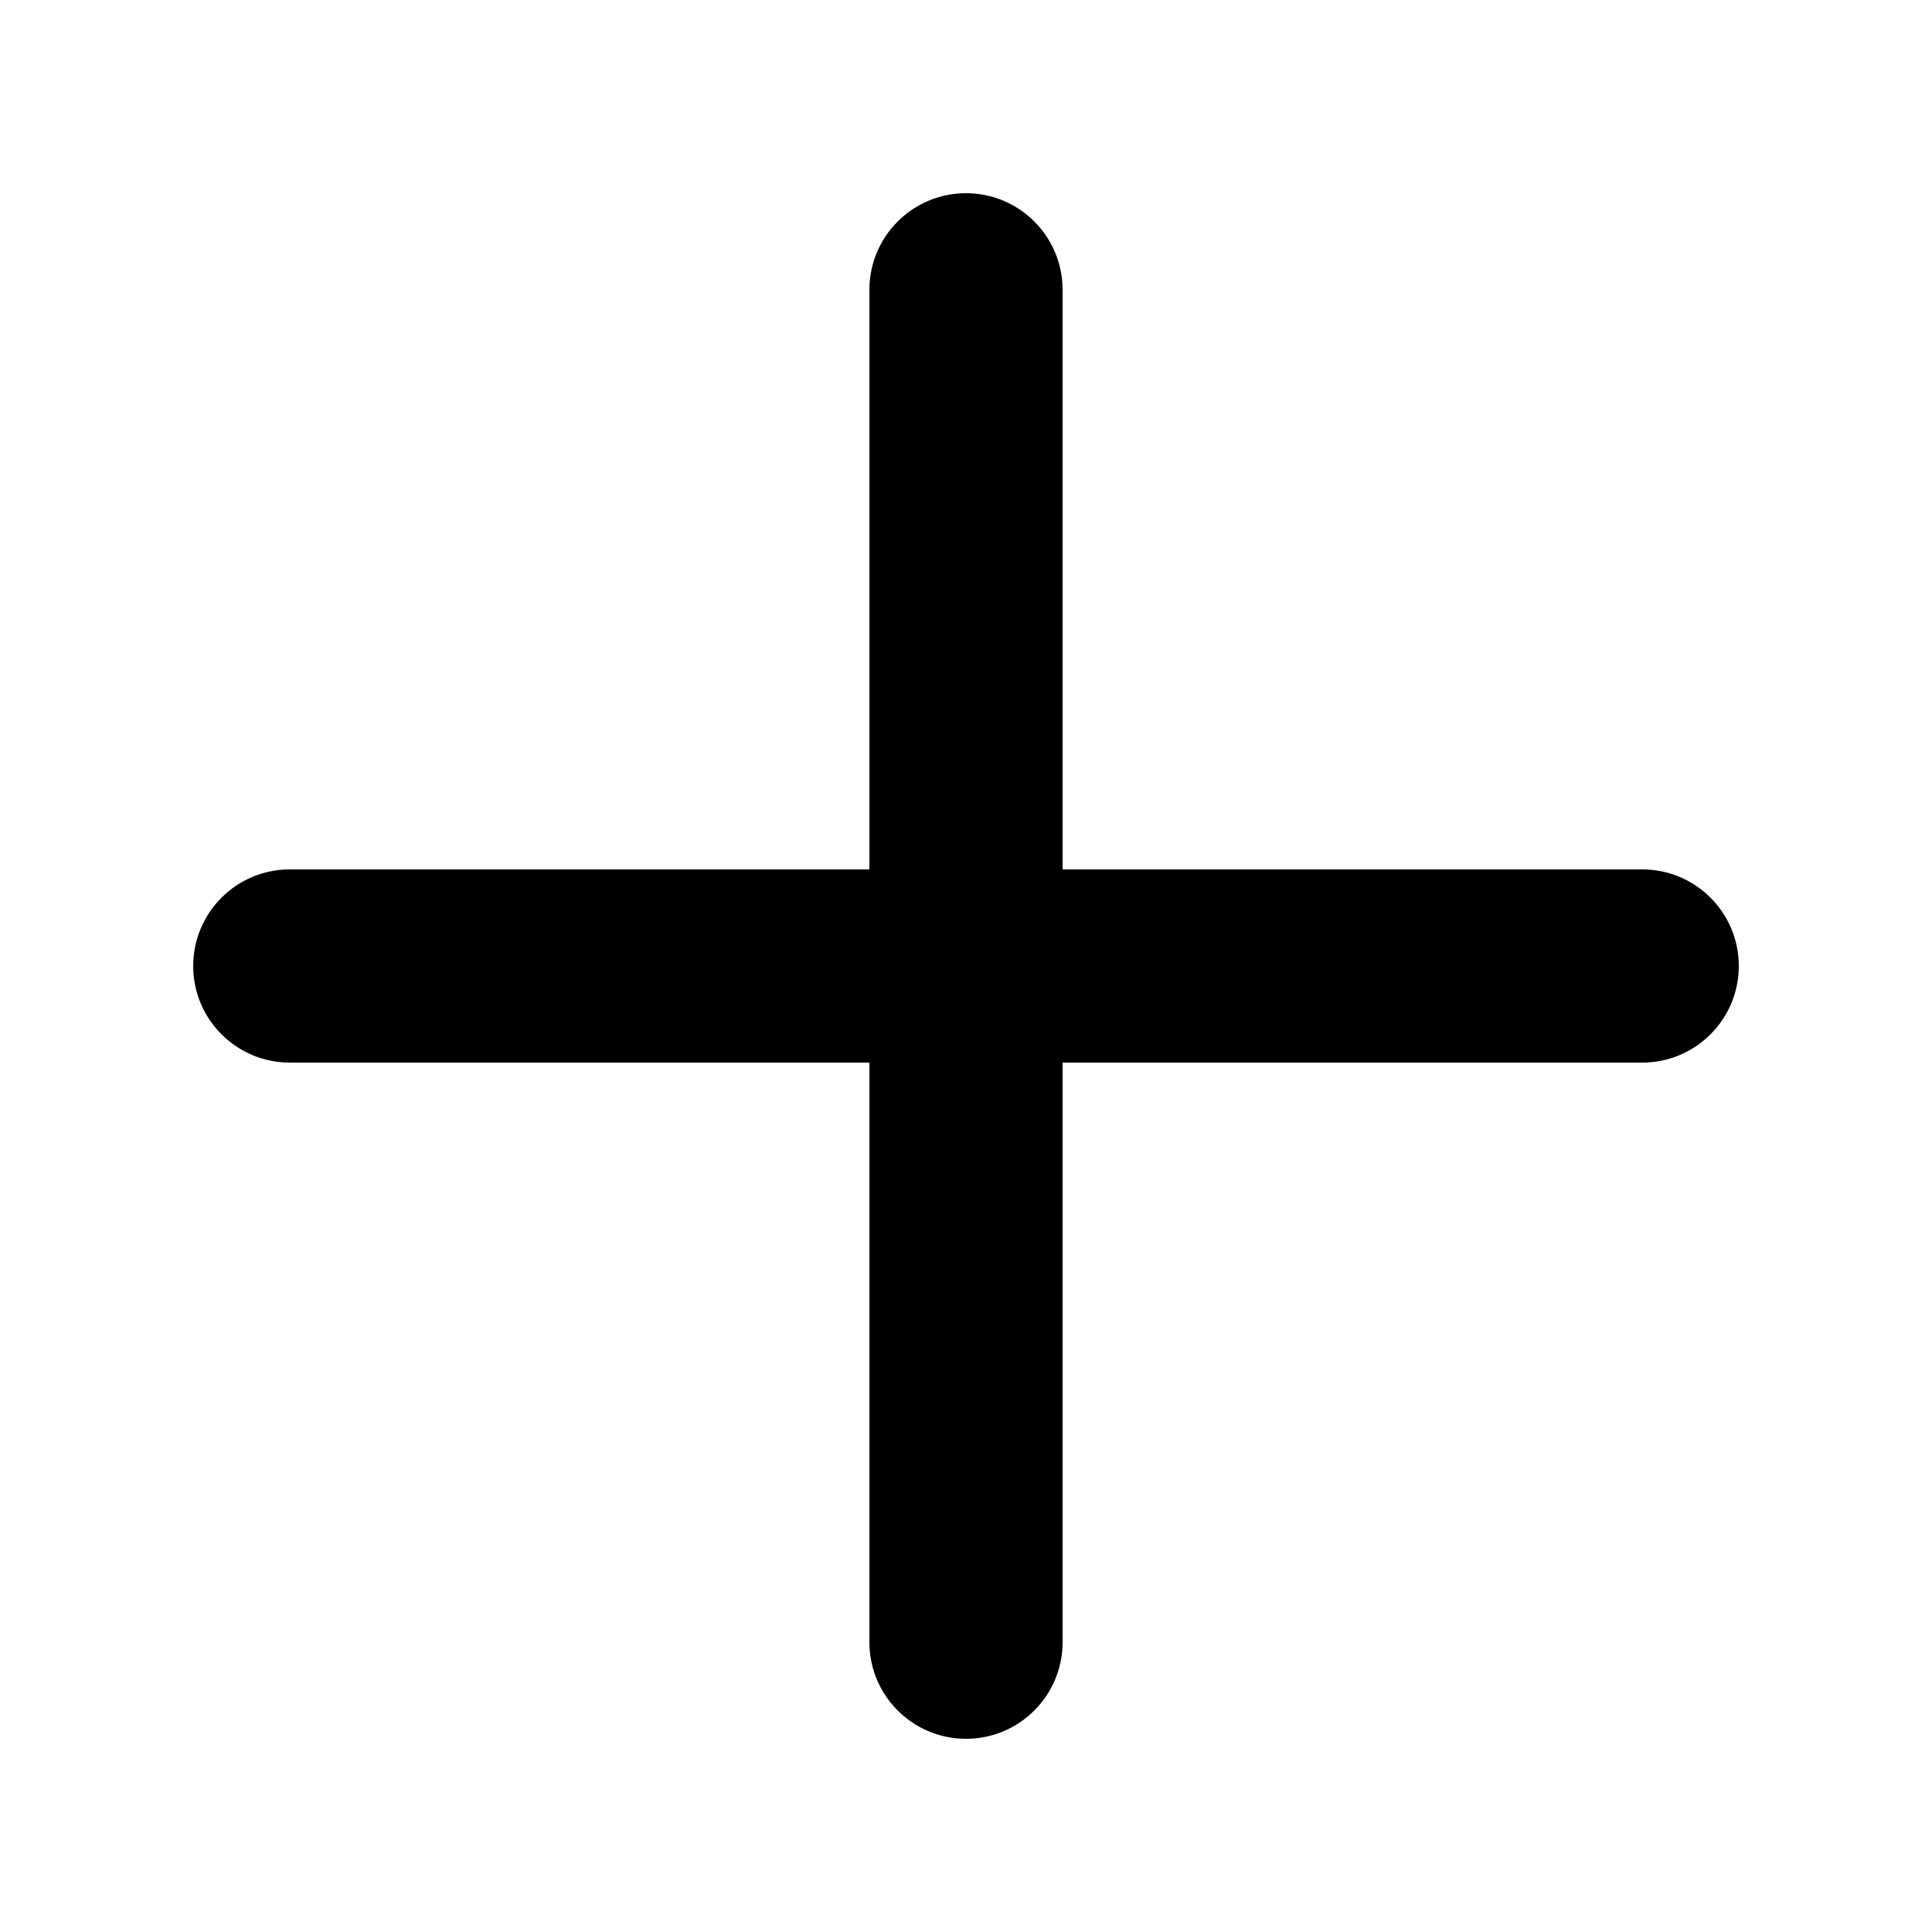
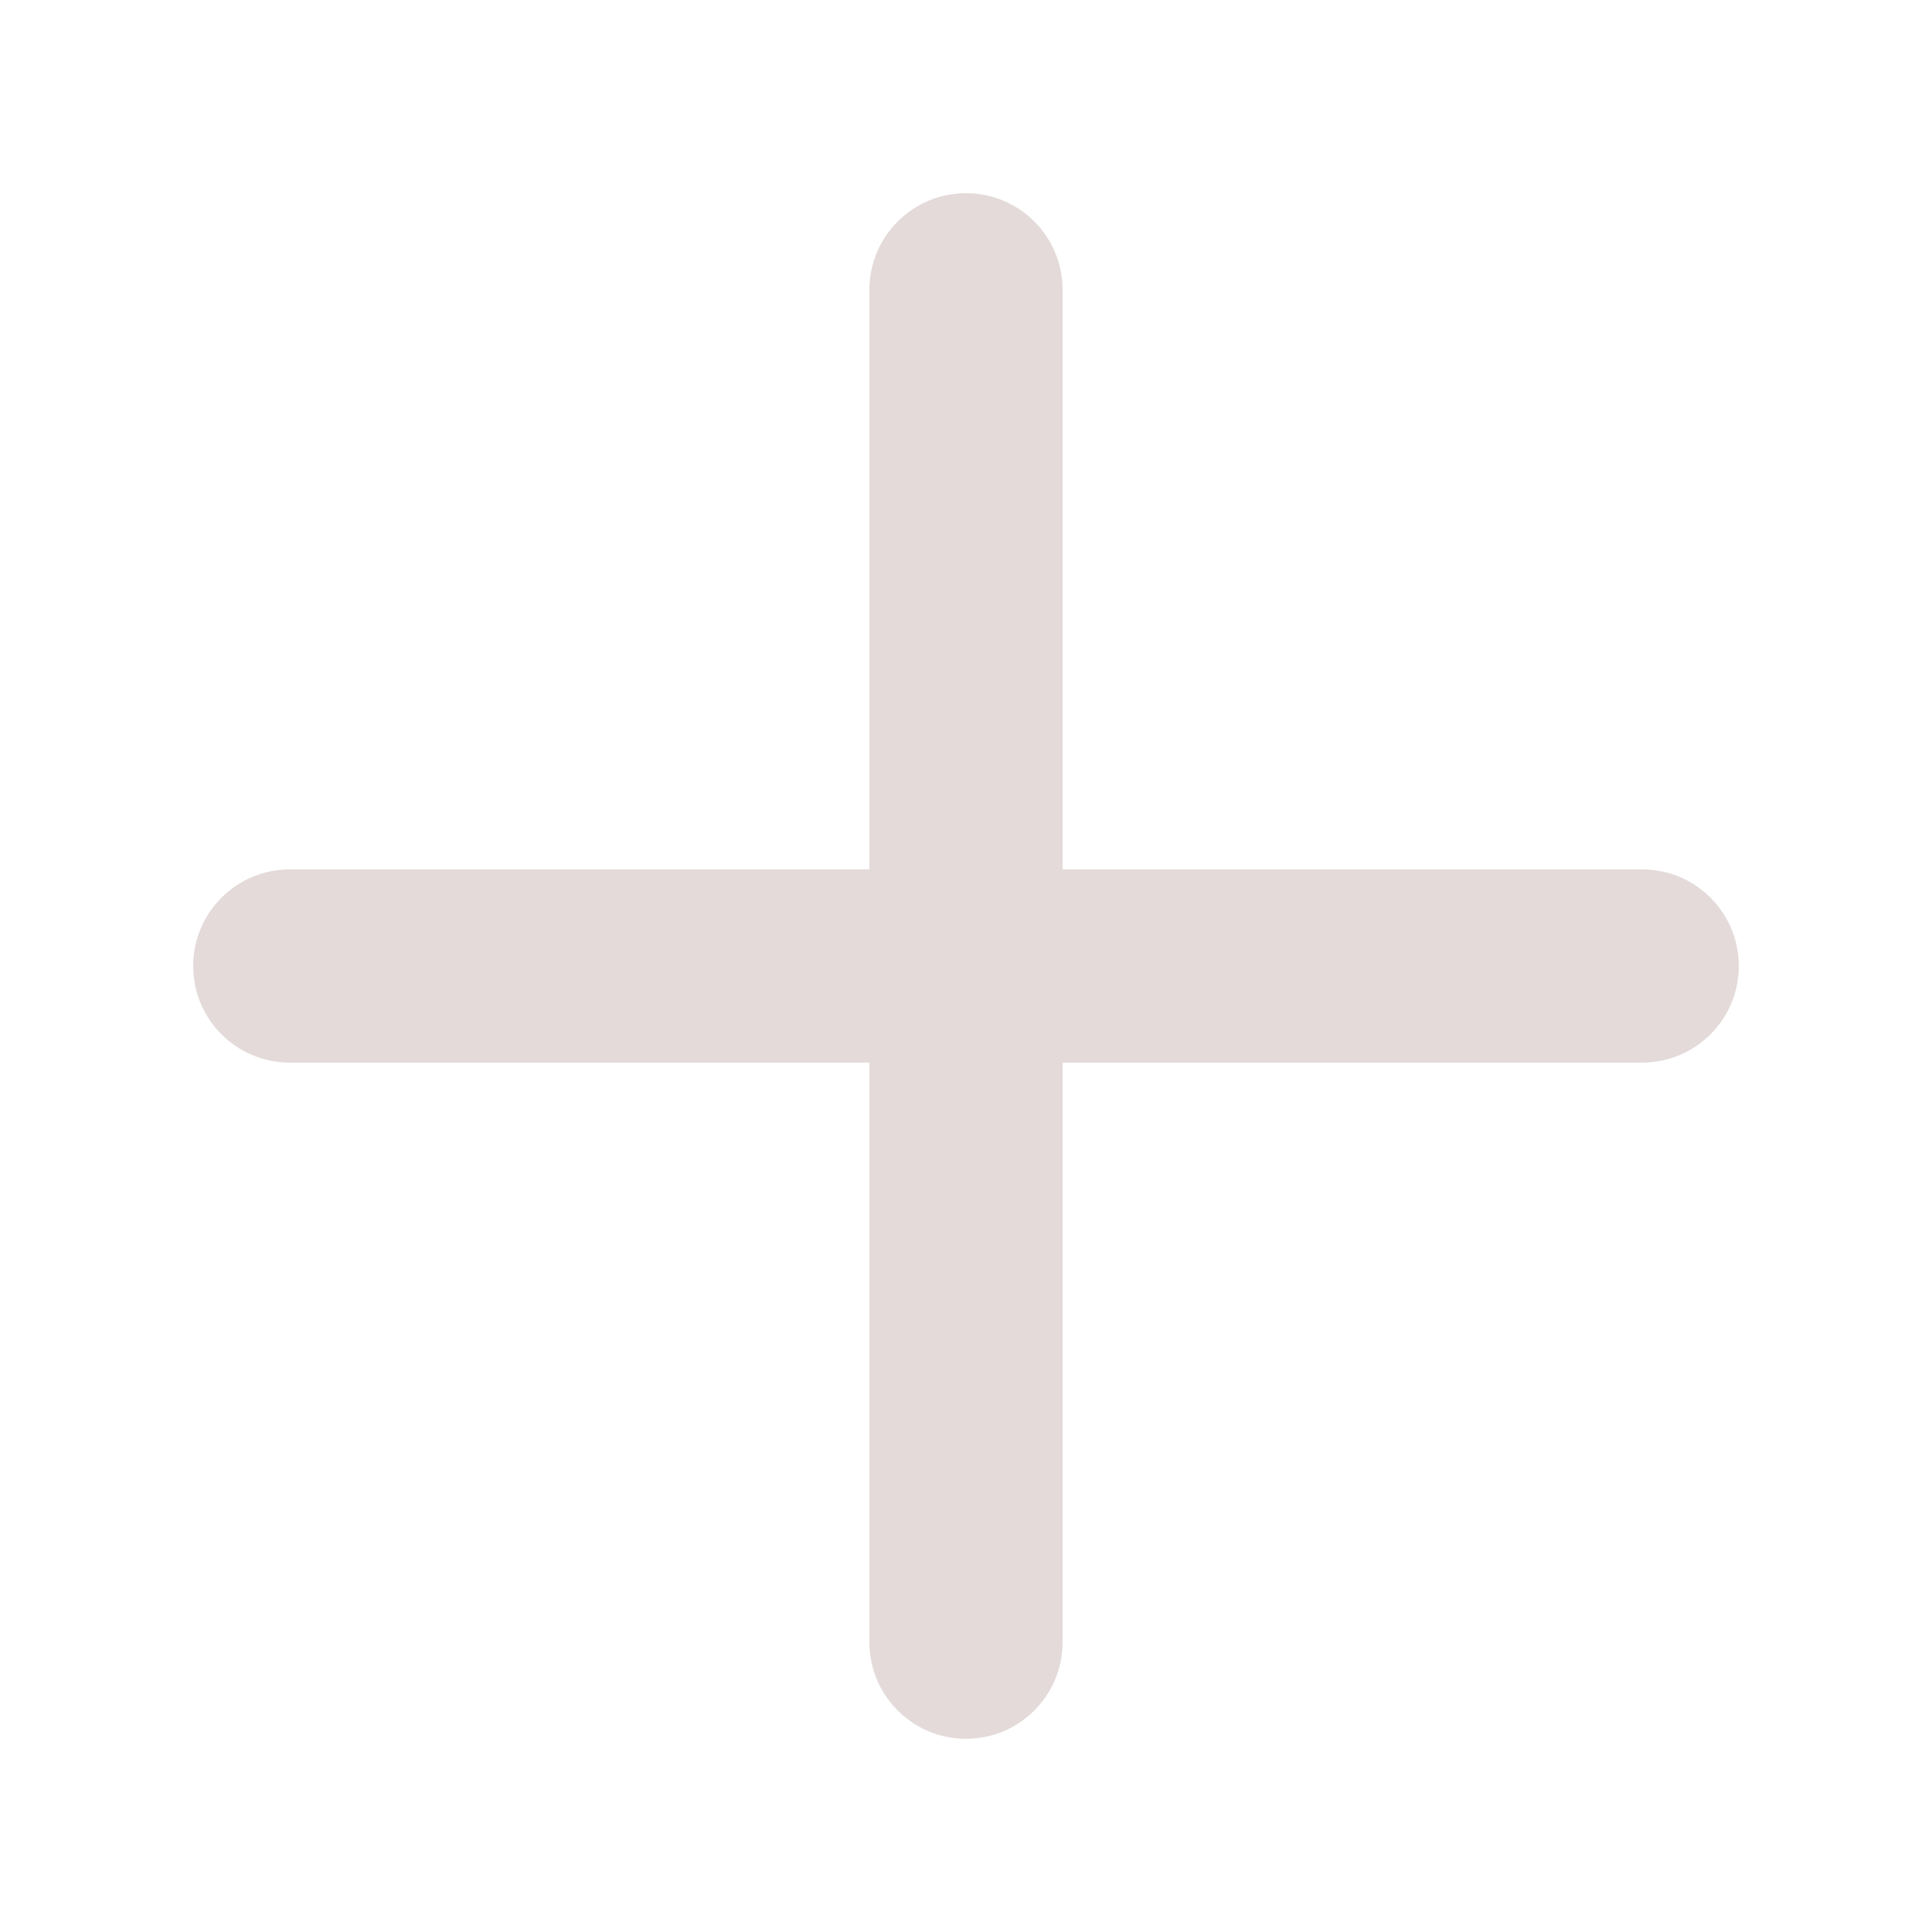
<svg xmlns="http://www.w3.org/2000/svg" width="800px" height="800px" viewBox="0 0 20 20" fill="none">
-   <path fill="#000000" fill-rule="evenodd" d="M9 17a1 1 0 102 0v-6h6a1 1 0 100-2h-6V3a1 1 0 10-2 0v6H3a1 1 0 000 2h6v6z" />
+   <path fill="#e4dada" fill-rule="evenodd" d="M9 17a1 1 0 102 0v-6h6a1 1 0 100-2h-6V3a1 1 0 10-2 0v6H3a1 1 0 000 2h6v6z" />
</svg>
